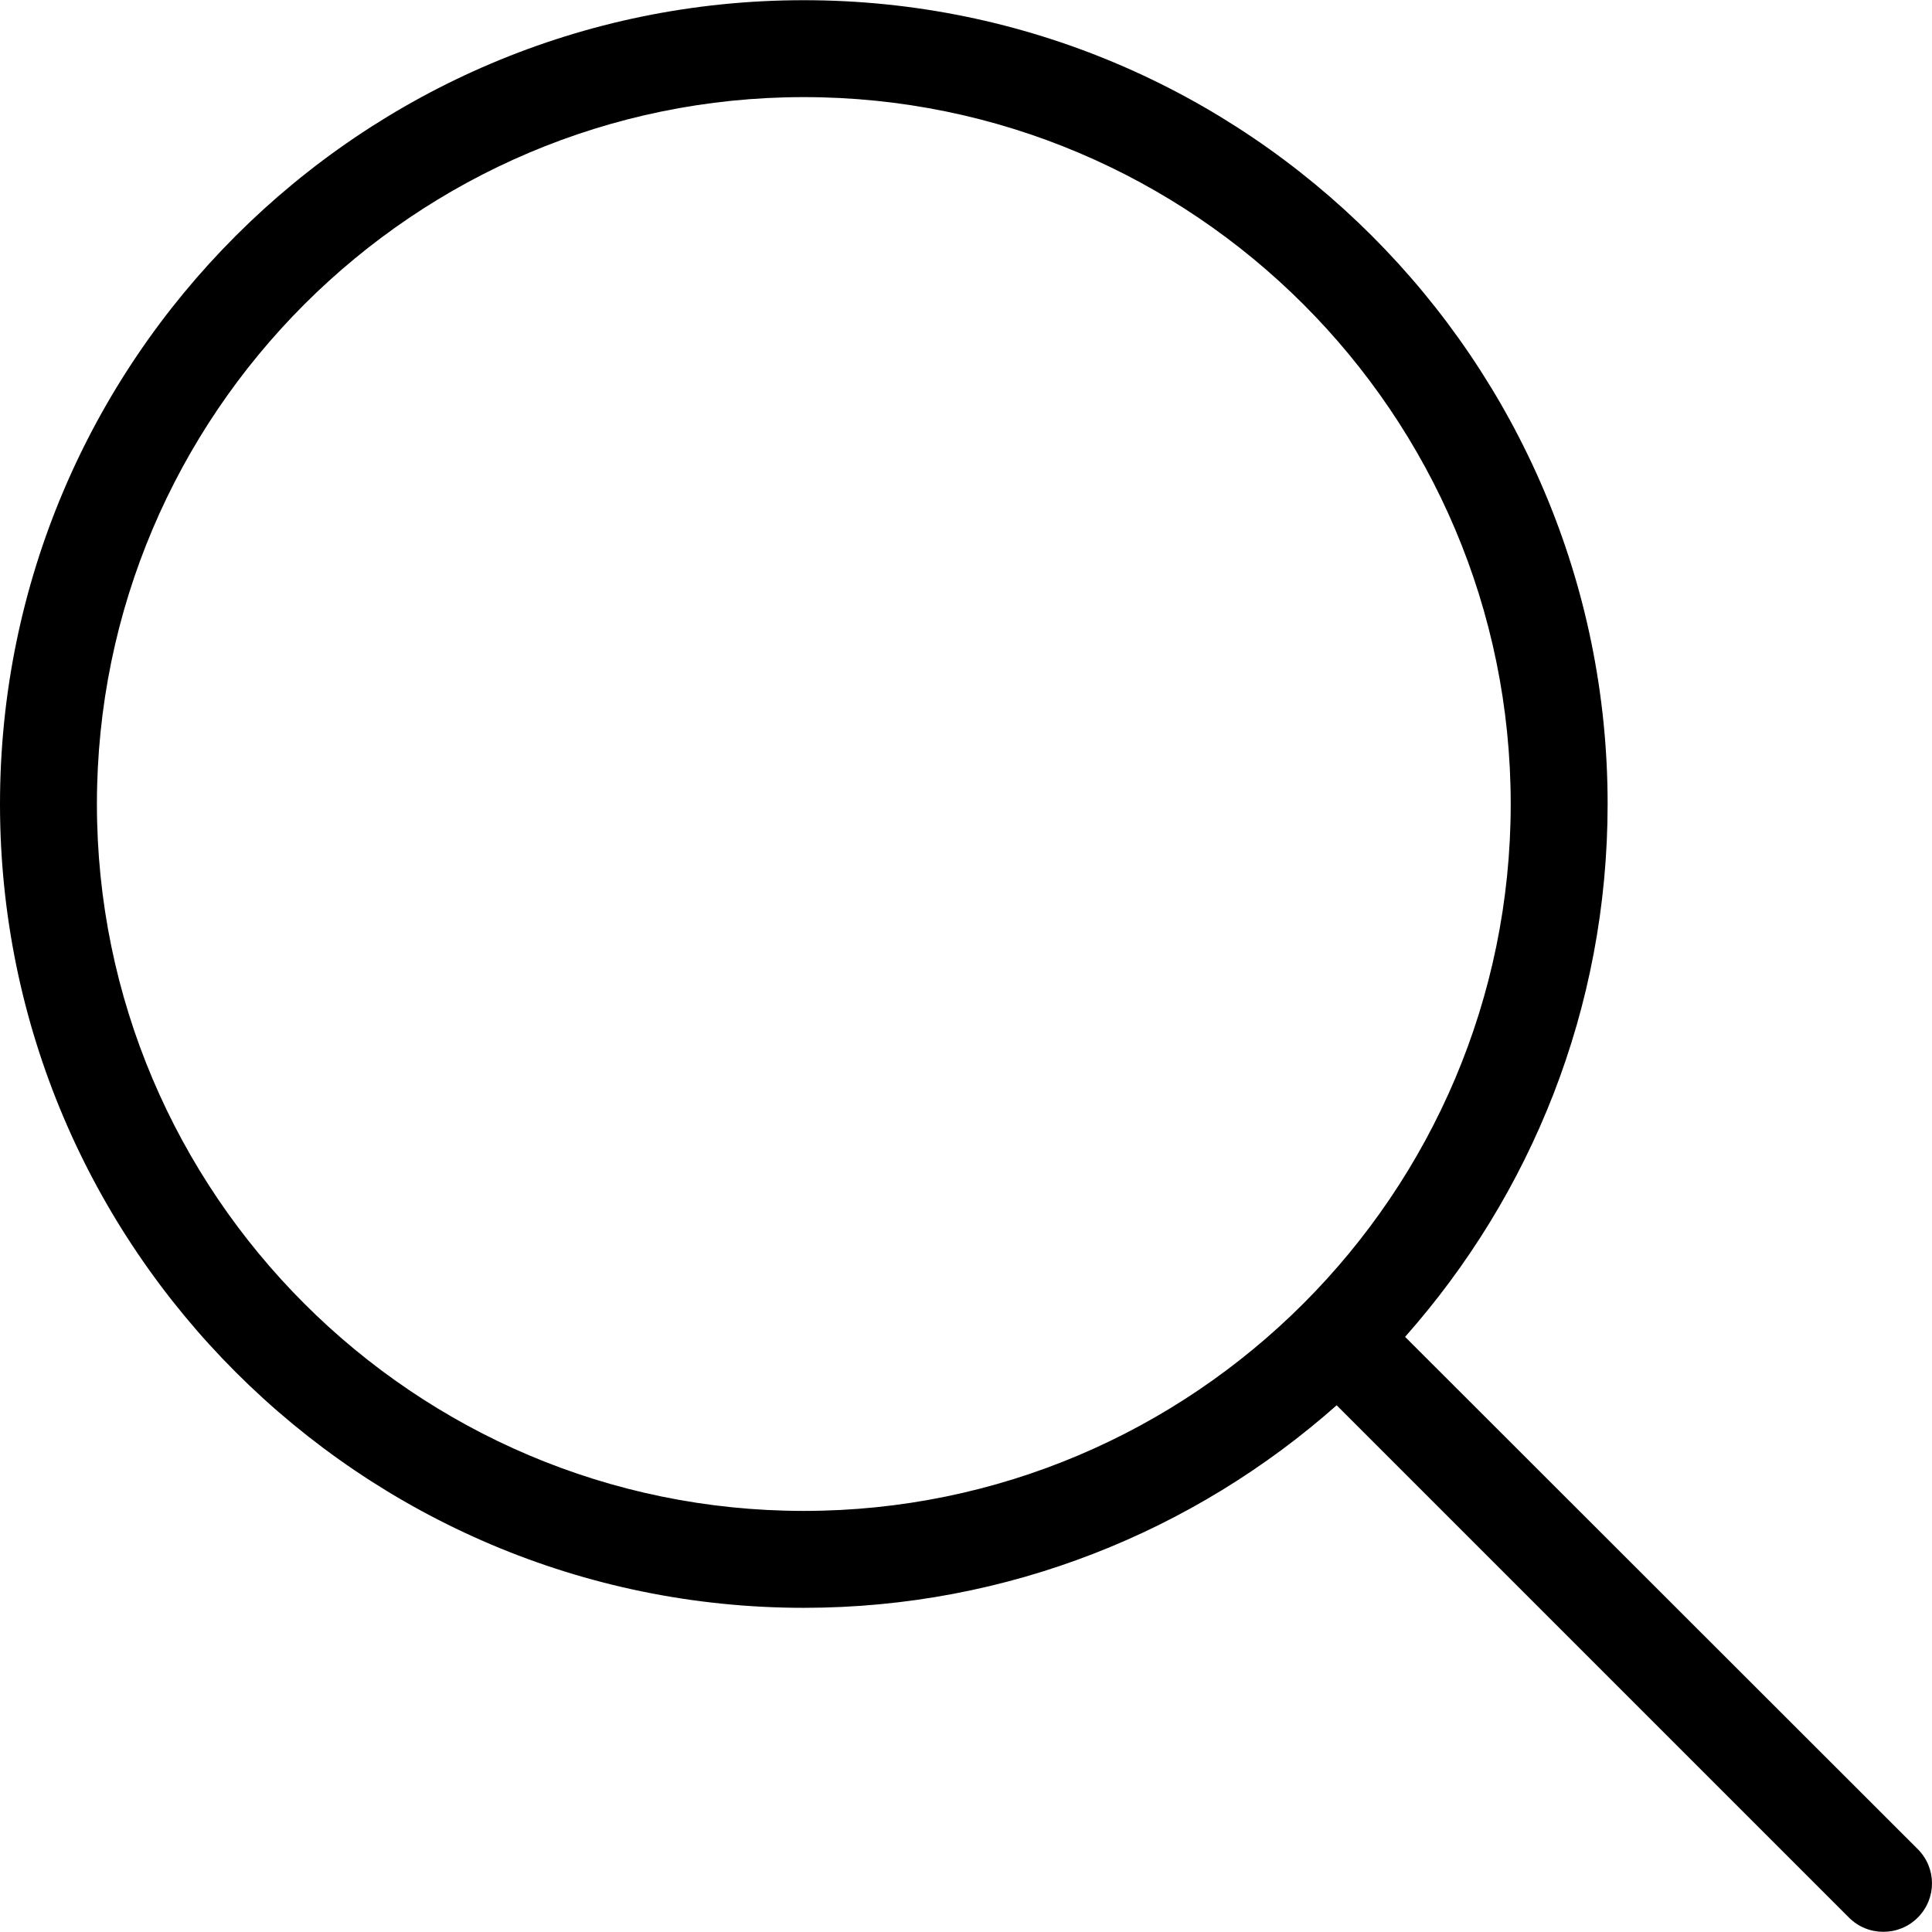
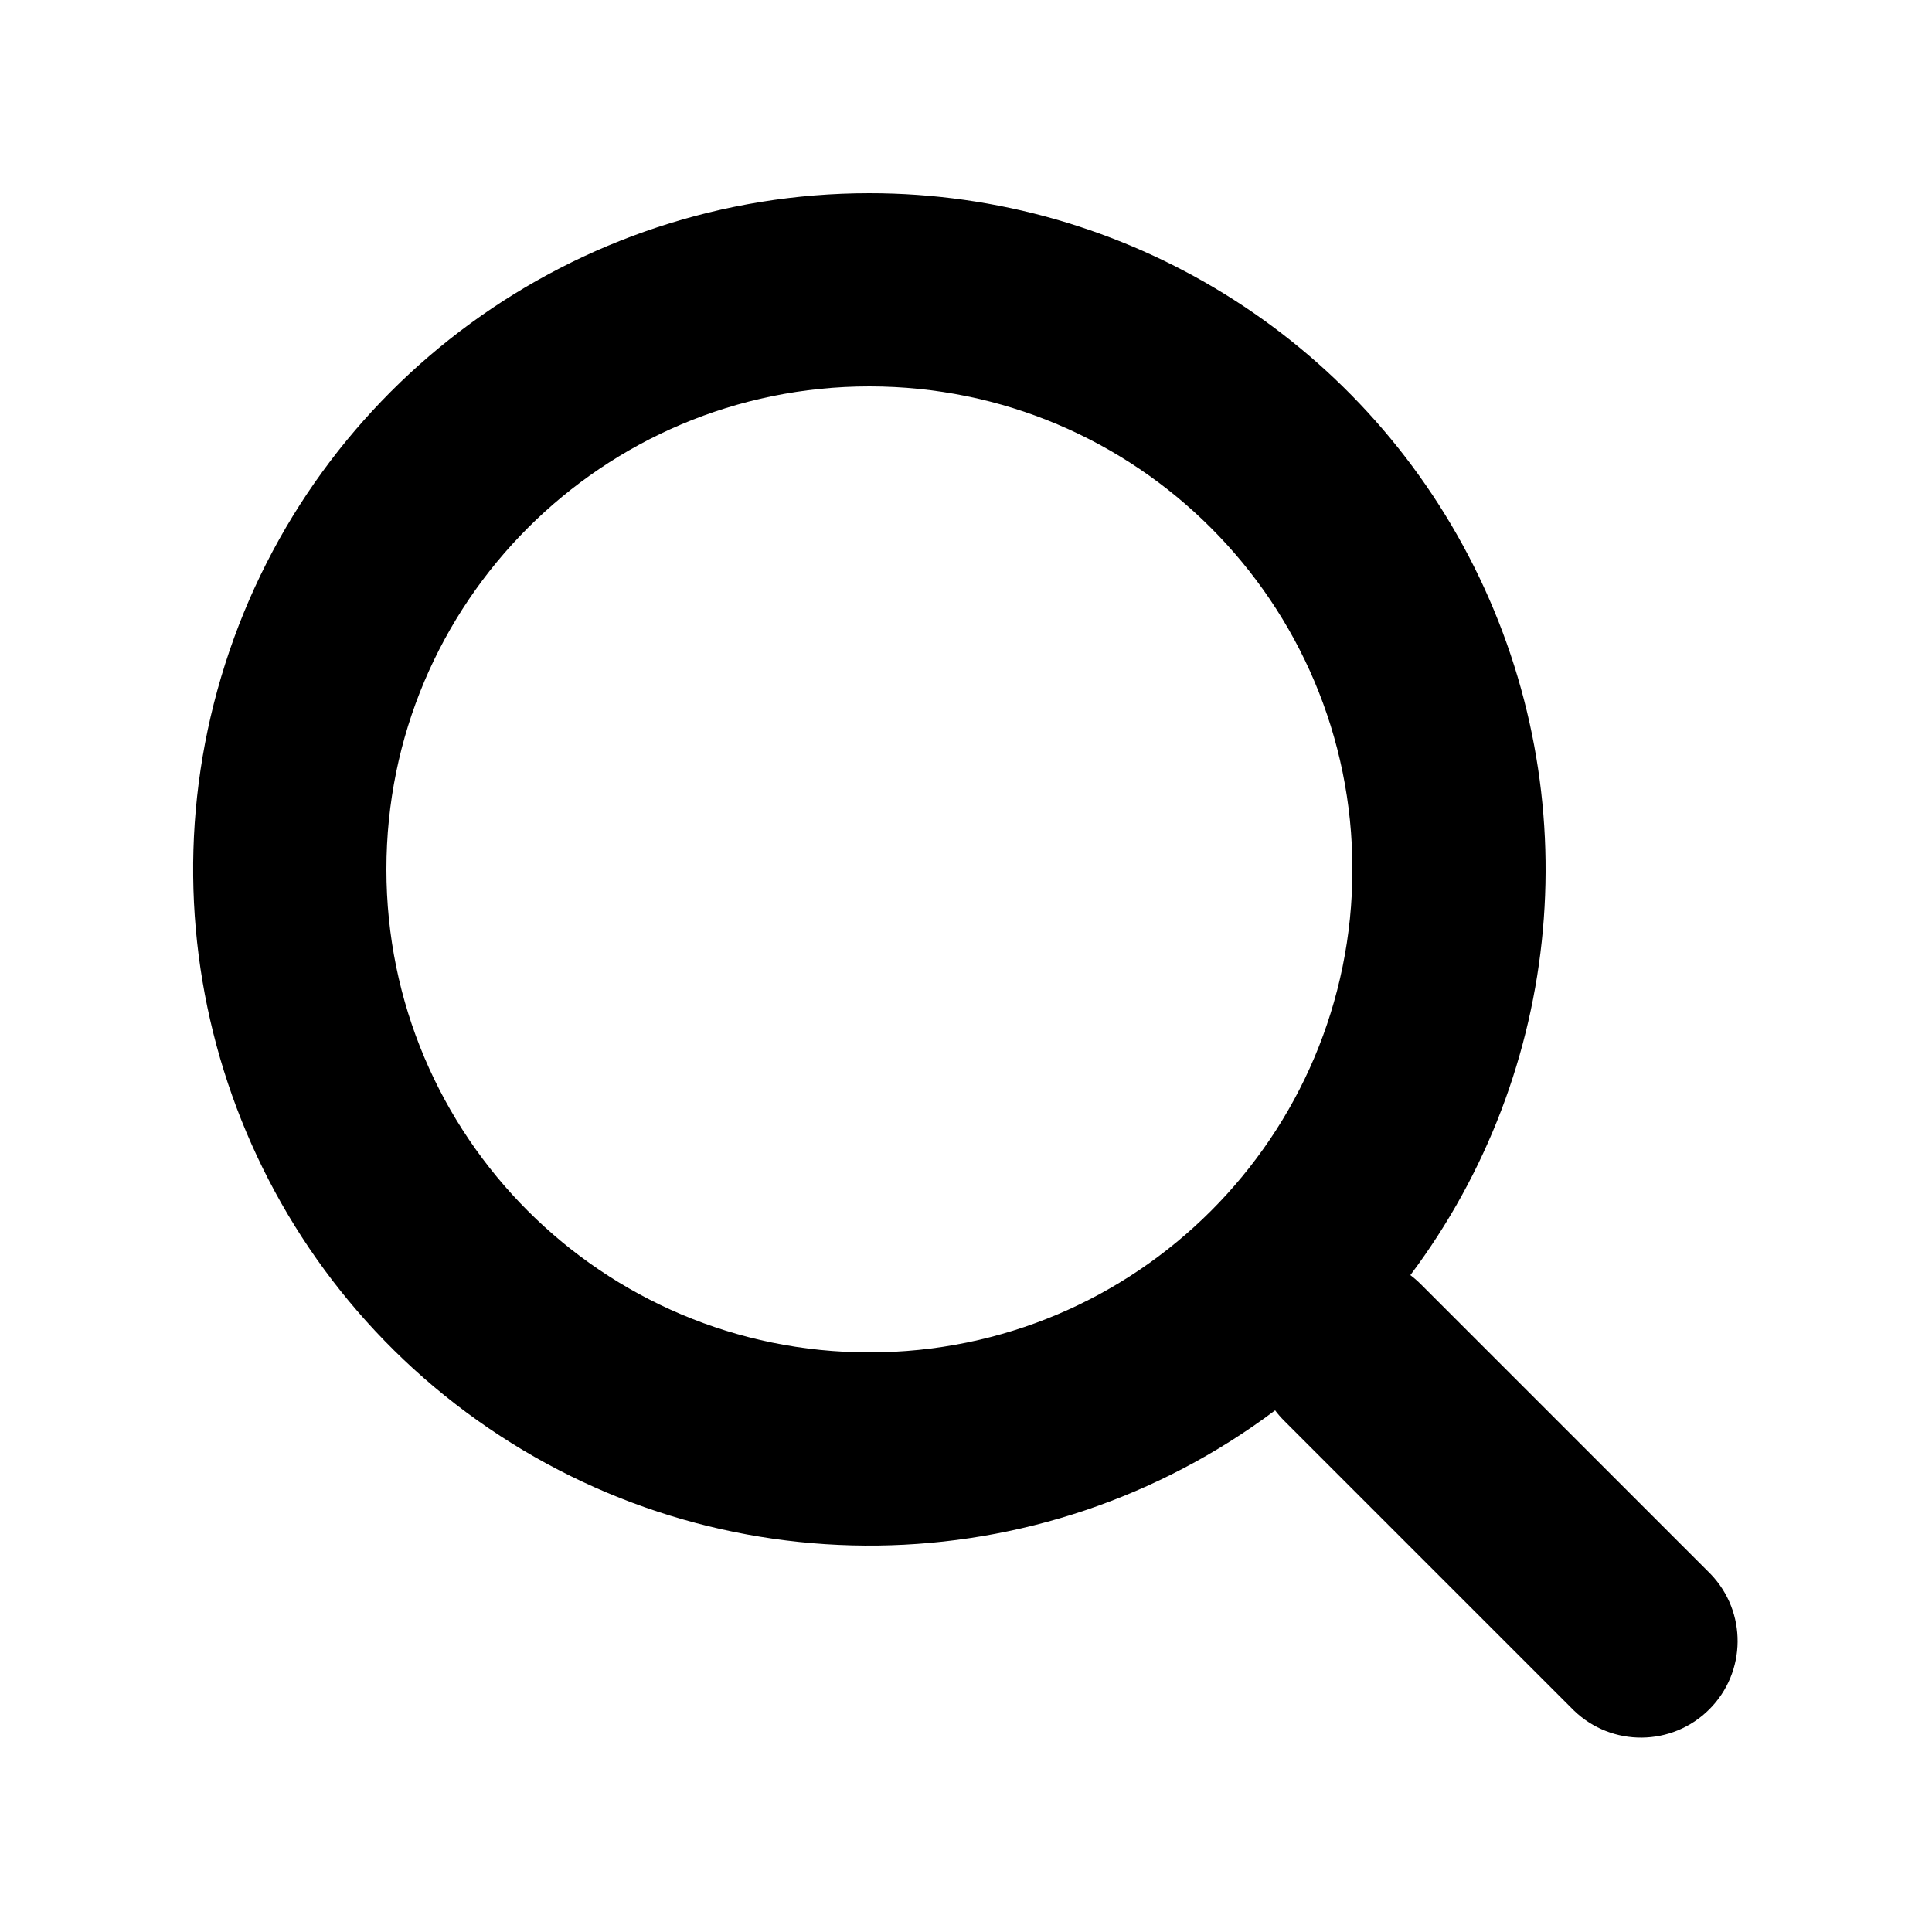
- <svg xmlns="http://www.w3.org/2000/svg" fill="#000000" height="800px" width="800px" version="1.1" id="Capa_1" viewBox="0 0 488.4 488.4" xml:space="preserve">
-   <g>
-     <g>
-       <path d="M0,203.25c0,112.1,91.2,203.2,203.2,203.2c51.6,0,98.8-19.4,134.7-51.2l129.5,129.5c2.4,2.4,5.5,3.6,8.7,3.6    s6.3-1.2,8.7-3.6c4.8-4.8,4.8-12.5,0-17.3l-129.6-129.5c31.8-35.9,51.2-83,51.2-134.7c0-112.1-91.2-203.2-203.2-203.2    S0,91.15,0,203.25z M381.9,203.25c0,98.5-80.2,178.7-178.7,178.7s-178.7-80.2-178.7-178.7s80.2-178.7,178.7-178.7    S381.9,104.65,381.9,203.25z" />
-     </g>
-   </g>
+ <svg xmlns="http://www.w3.org/2000/svg" width="800px" height="800px" viewBox="0 0 20 20" fill="none">
+   <path fill="#000000" fill-rule="evenodd" d="M4 9a5 5 0 1110 0A5 5 0 014 9zm5-7a7 7 0 104.2 12.6.999.999 0 00.093.107l3 3a1 1 0 001.414-1.414l-3-3a.999.999 0 00-.107-.093A7 7 0 009 2z" />
</svg>
